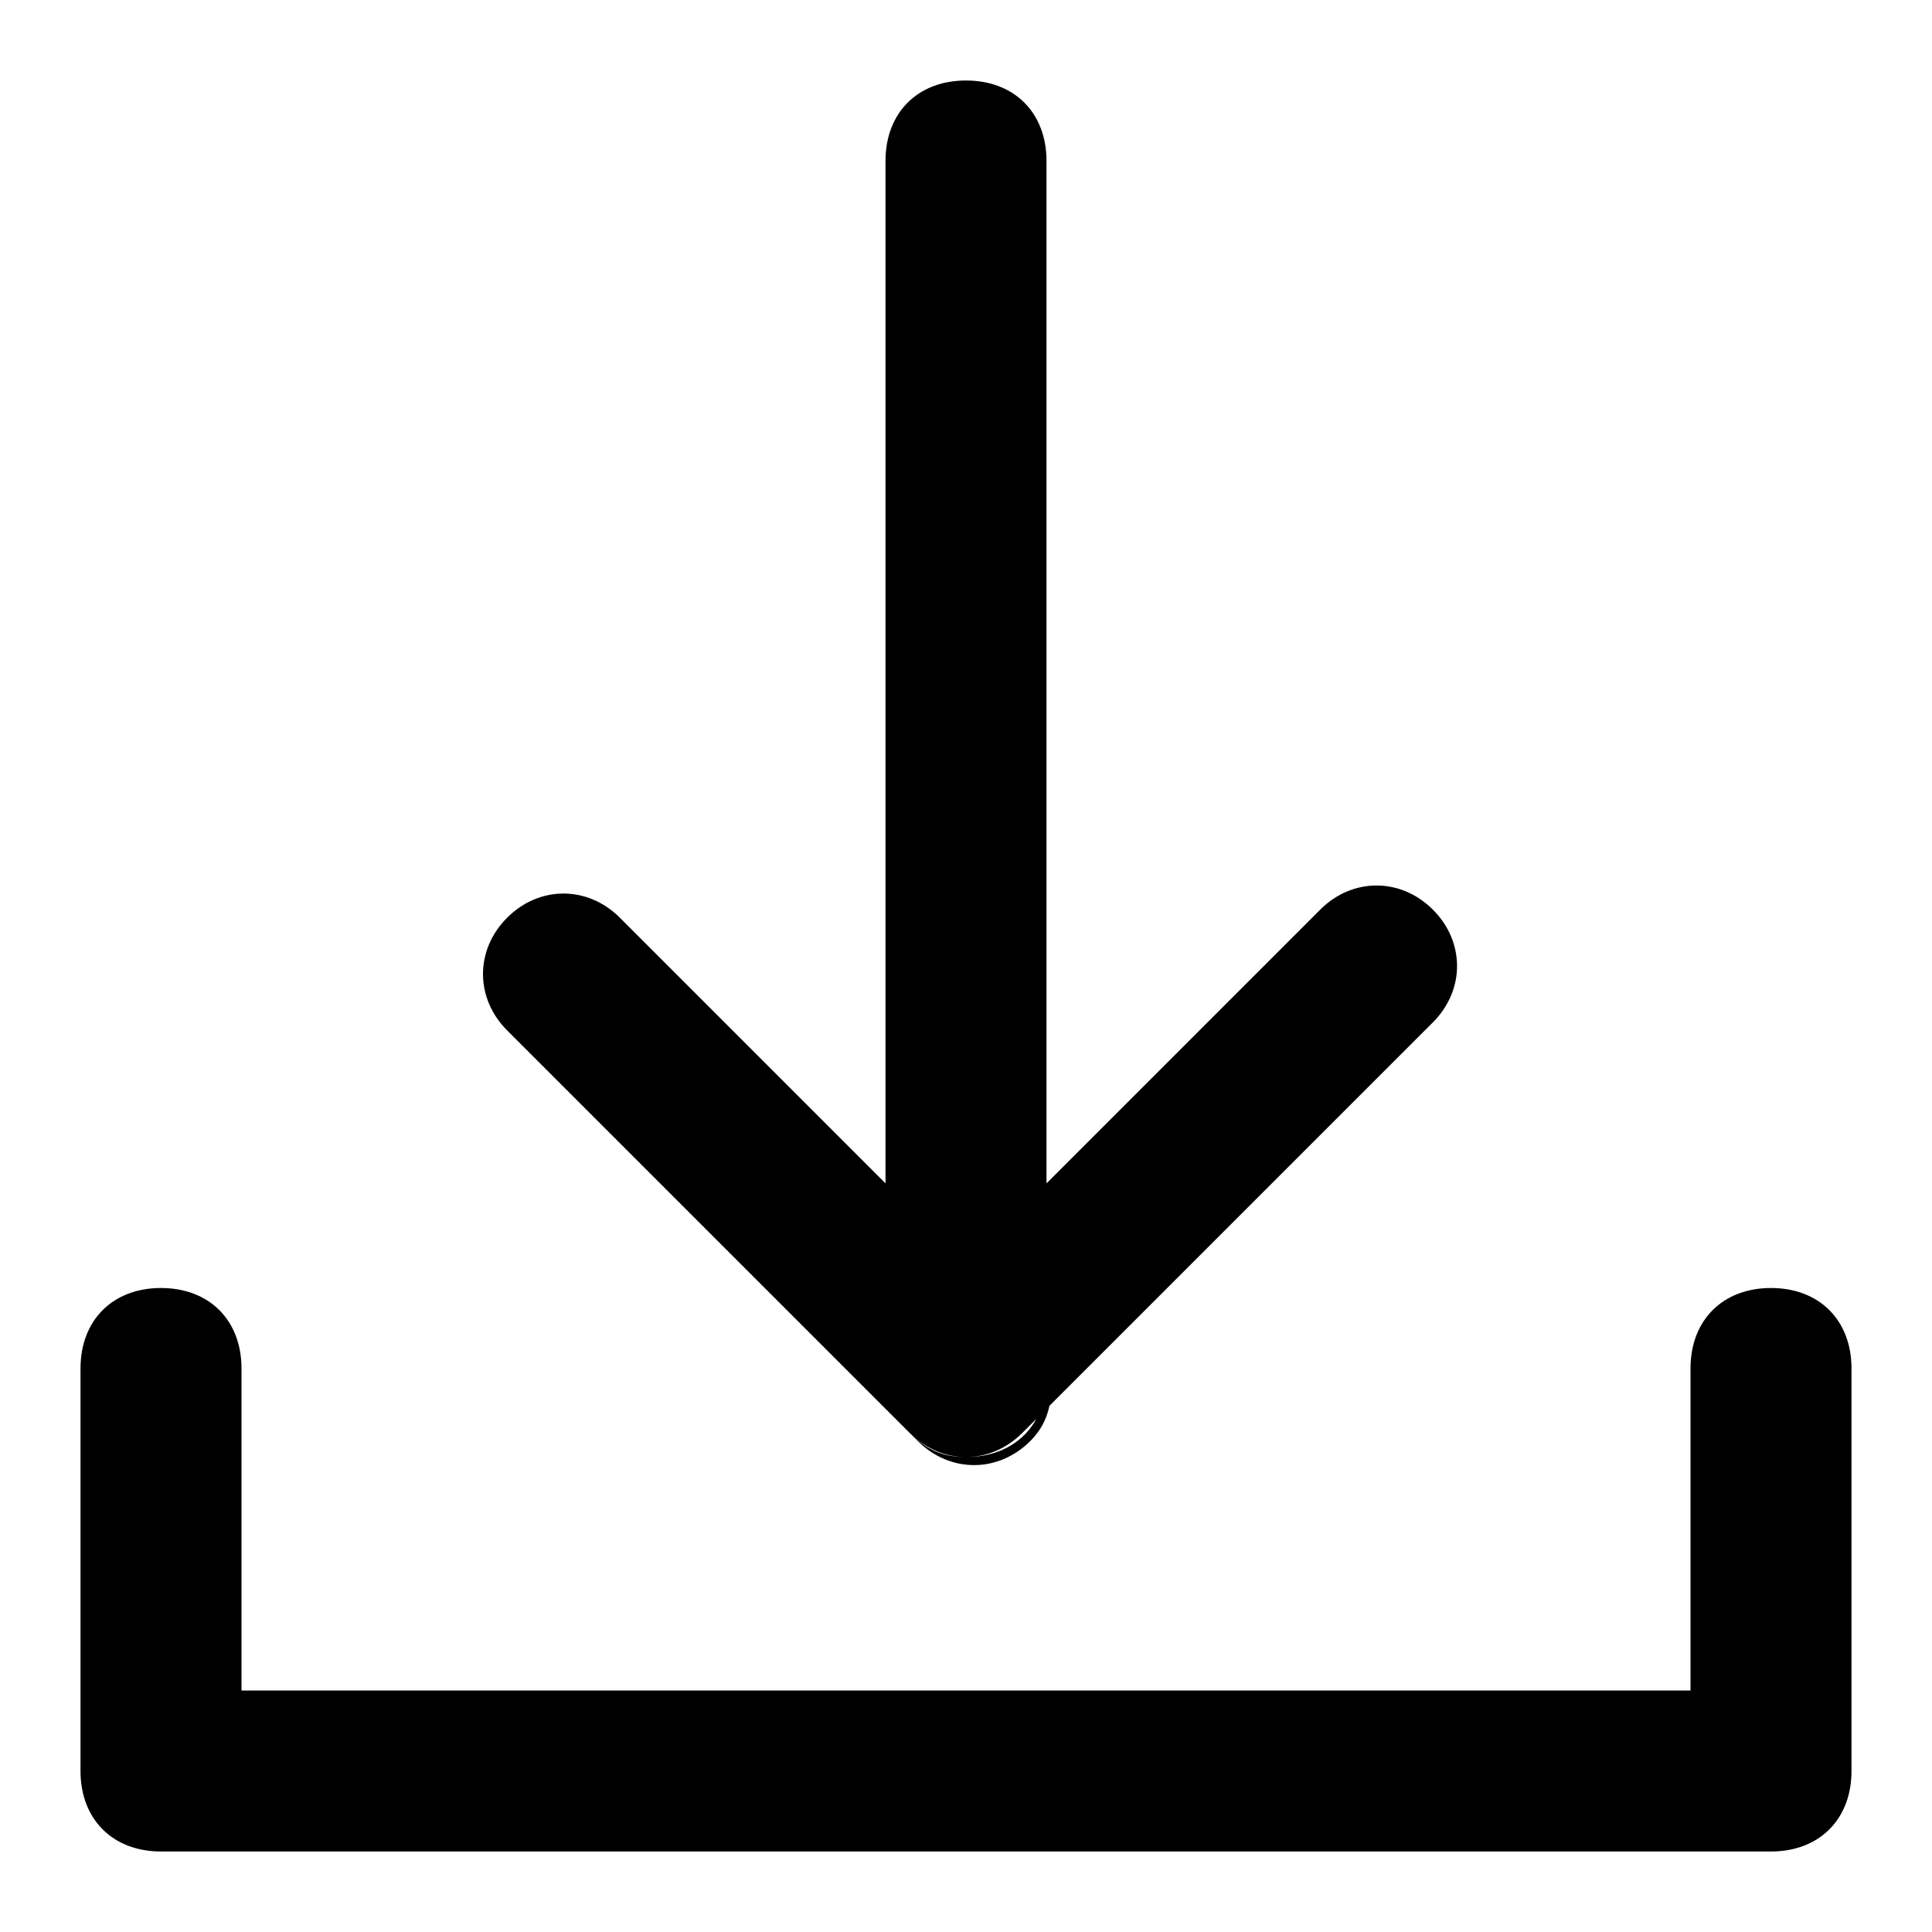
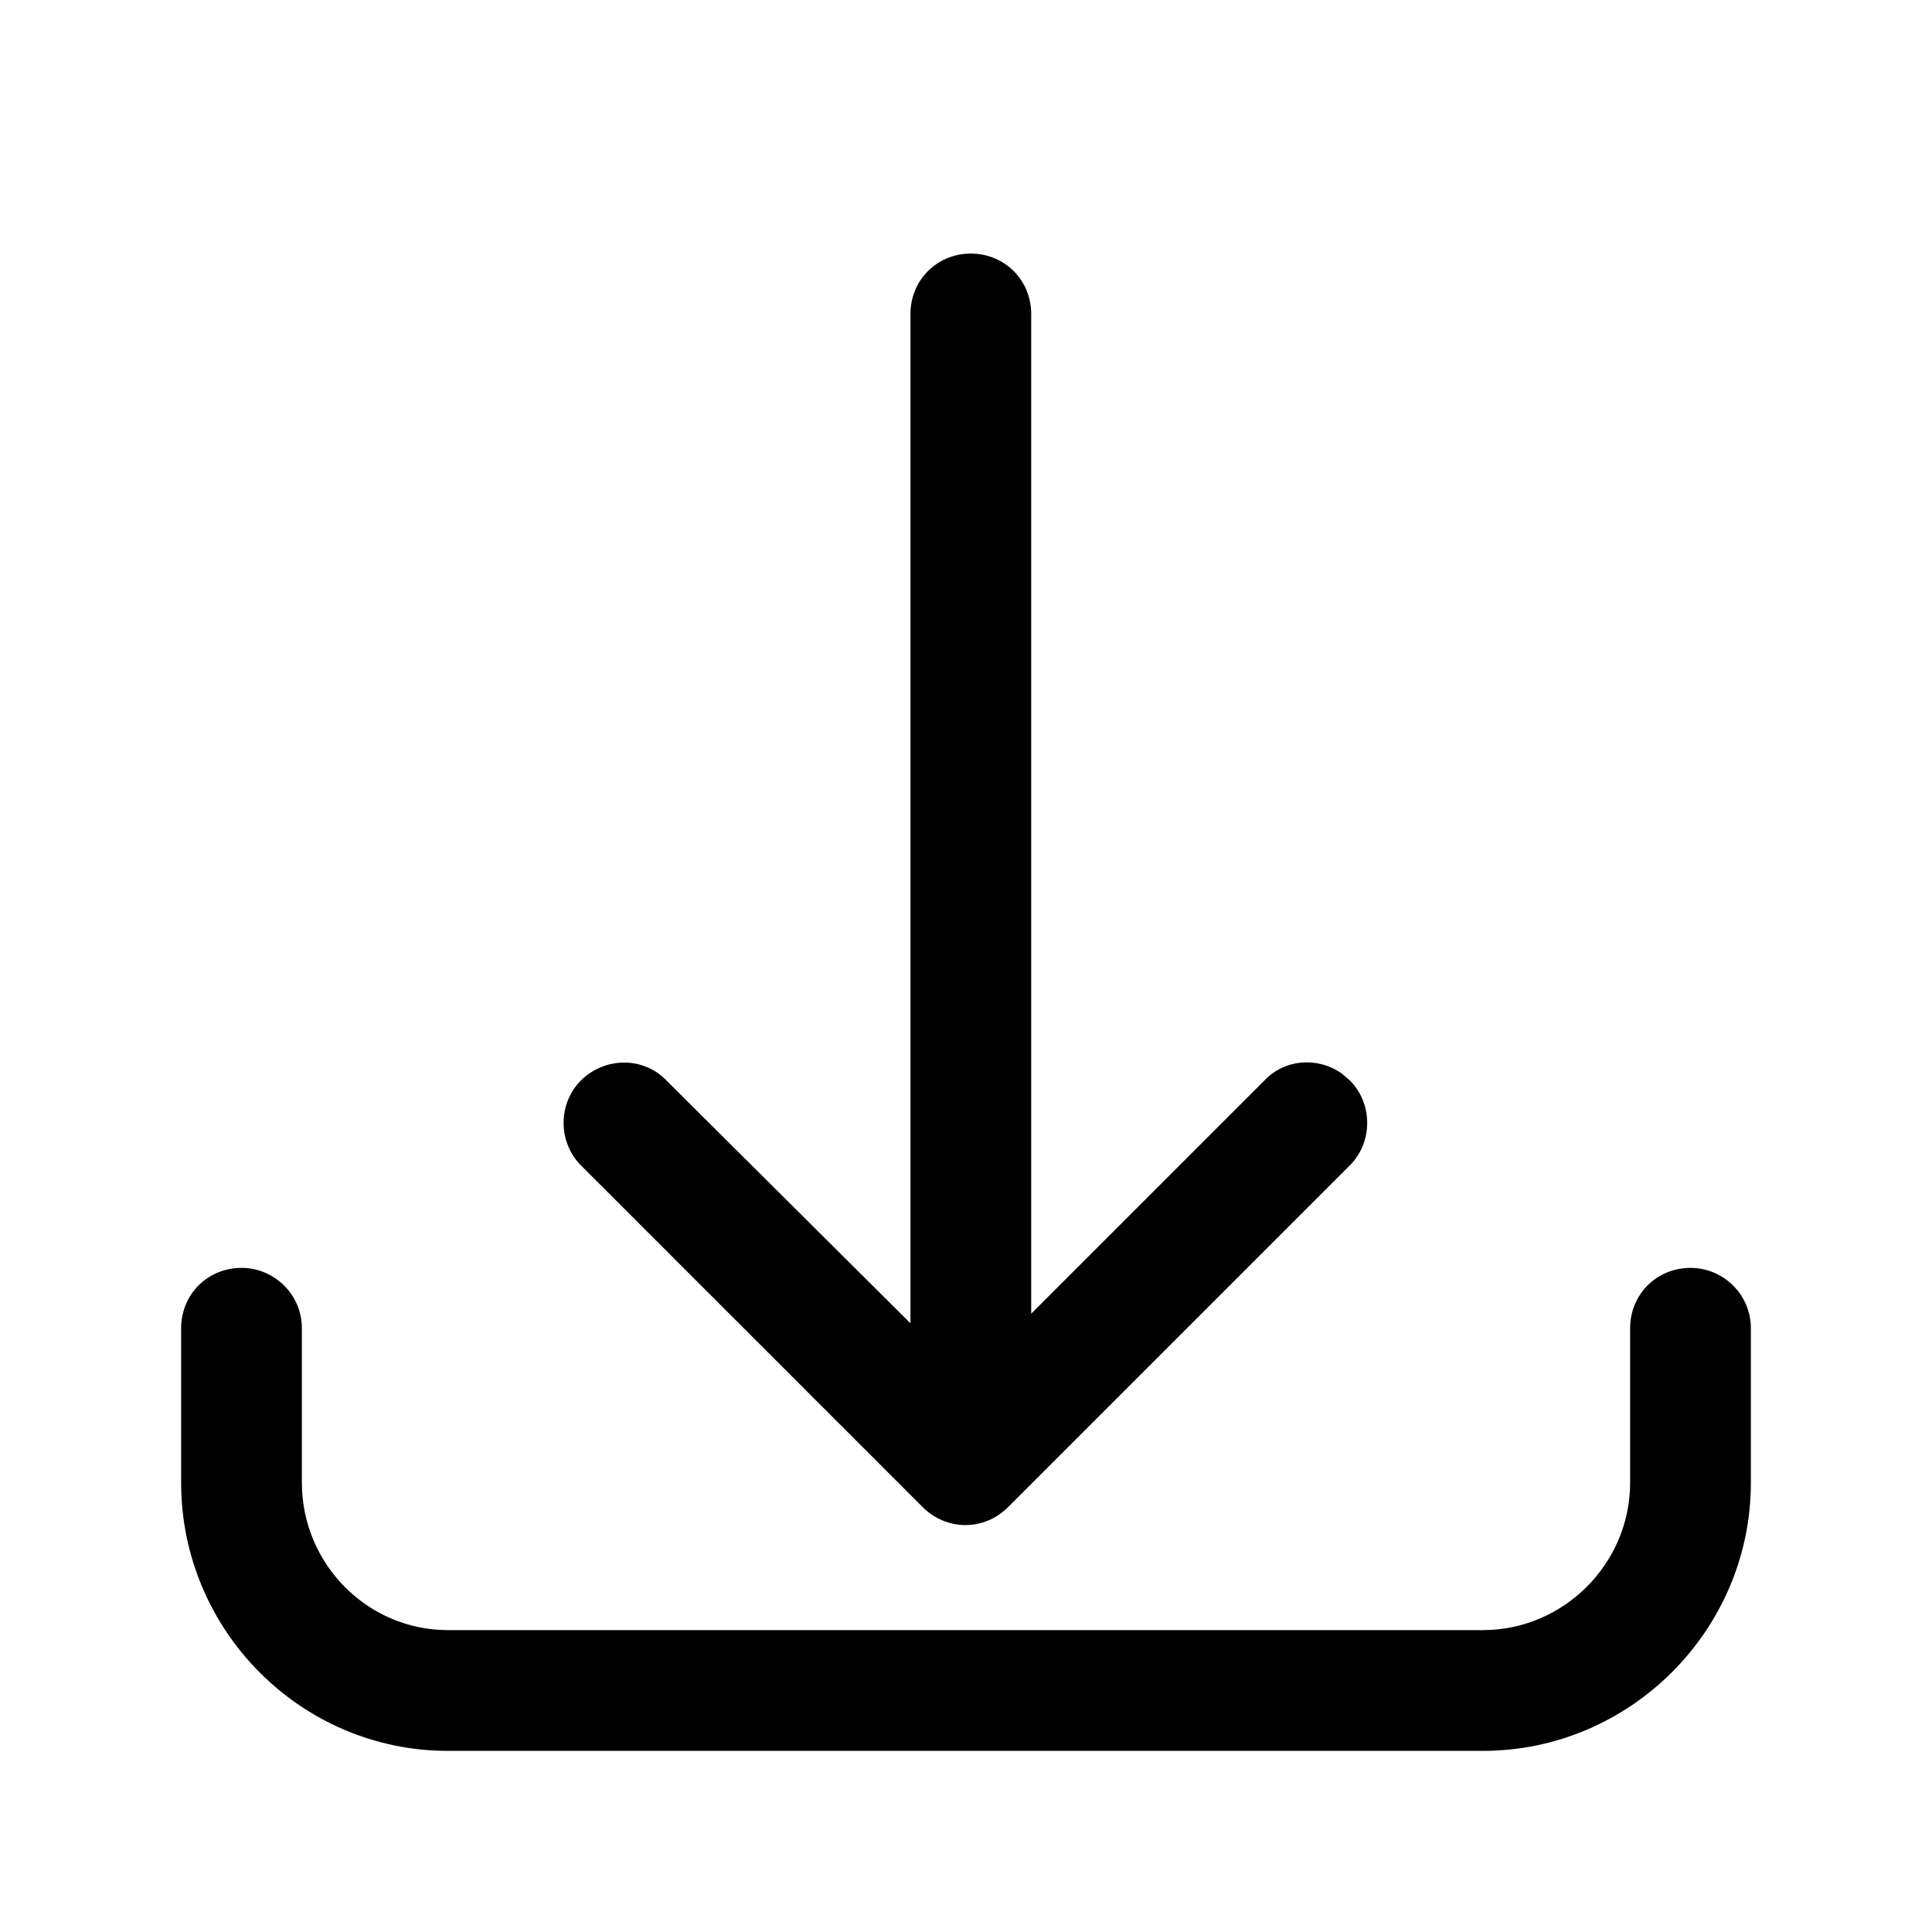
- <svg xmlns="http://www.w3.org/2000/svg" version="1.1" id="Layer_1" x="0px" y="0px" viewBox="0 0 24 24" xml:space="preserve">
-   <g id="Icon">
-     <g id="Jalor用" transform="translate(-517, -1733)">
-       <g id="网站通用图标" transform="translate(48, 0)">
-         <g id="download" transform="translate(468, 1732)">
-           <path id="Combined-Shape" class="st0" d="M4,22h18v-4c0-0.6,0.4-1,1-1s1,0.4,1,1v5c0,0.6-0.4,1-1,1H3c-0.6,0-1-0.4-1-1v-5      c0-0.6,0.4-1,1-1s1,0.4,1,1V22z M14,15.7l3.4-3.4c0.4-0.4,1-0.4,1.4,0c0.4,0.4,0.4,1,0,1.4l-5.1,5.1c-0.4,0.4-1,0.4-1.4,0      c0,0,0,0,0,0c0.2,0.2,0.4,0.3,0.7,0.3c0.6,0,1-0.4,1-1v-0.3c0.1,0.4,0.1,0.8-0.2,1.1c-0.4,0.4-1,0.4-1.4,0l-5.1-5.1      c-0.4-0.4-0.4-1,0-1.4c0.4-0.4,1-0.4,1.4,0l3.3,3.3V3c0-0.6,0.4-1,1-1s1,0.4,1,1V15.7z" />
-         </g>
-       </g>
-     </g>
+ <svg xmlns="http://www.w3.org/2000/svg" viewBox="0 0 16 16">
+   <defs fill="none" />
+   <g>
+     <path id="形状结合" d="M8.54 2.6C8.54 2.32 8.32 2.1 8.04 2.1C7.76 2.1 7.54 2.32 7.54 2.6L7.54 10.959L5.52 8.949C5.33 8.75 5.01 8.75 4.81 8.949C4.62 9.139 4.62 9.459 4.81 9.65L7.64 12.48C7.84 12.68 8.15 12.68 8.35 12.48L11.18 9.65C11.37 9.459 11.37 9.139 11.18 8.949L11.11 8.889C10.91 8.75 10.64 8.77 10.47 8.949L8.54 10.879L8.54 2.6ZM14 10.5C14.27 10.5 14.5 10.719 14.5 11L14.5 12.279C14.5 13.5 13.5 14.5 12.28 14.5L3.71 14.5C2.49 14.5 1.5 13.5 1.5 12.279L1.5 11C1.5 10.719 1.72 10.5 2 10.5C2.27 10.5 2.5 10.719 2.5 11L2.5 12.279C2.5 12.949 3.04 13.5 3.71 13.5L12.28 13.5C12.95 13.5 13.5 12.949 13.5 12.279L13.5 11C13.5 10.719 13.72 10.5 14 10.5Z" clip-rule="evenodd" fill-opacity="1" fill-rule="evenodd" />
  </g>
</svg>
